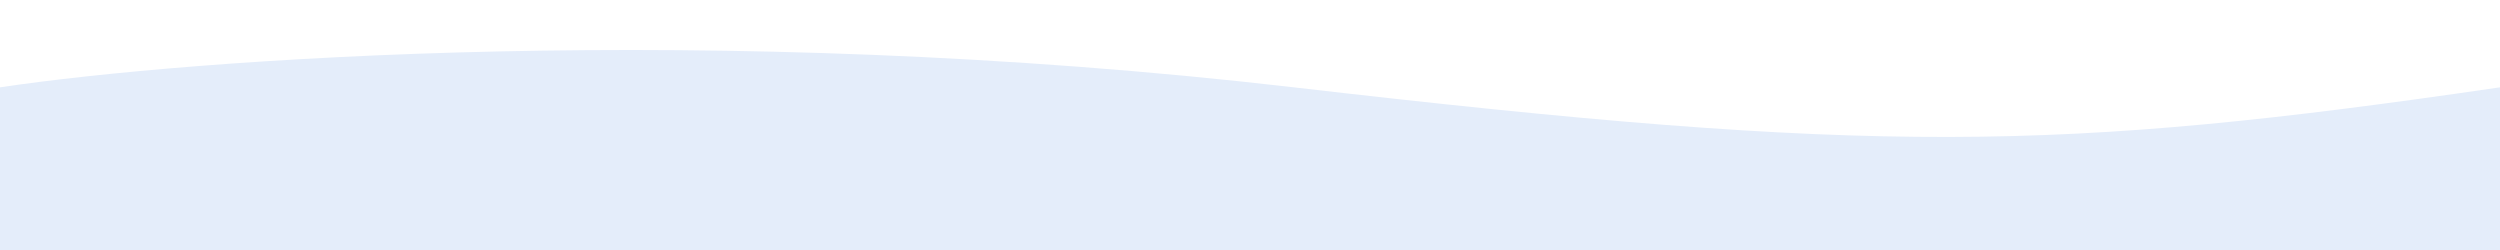
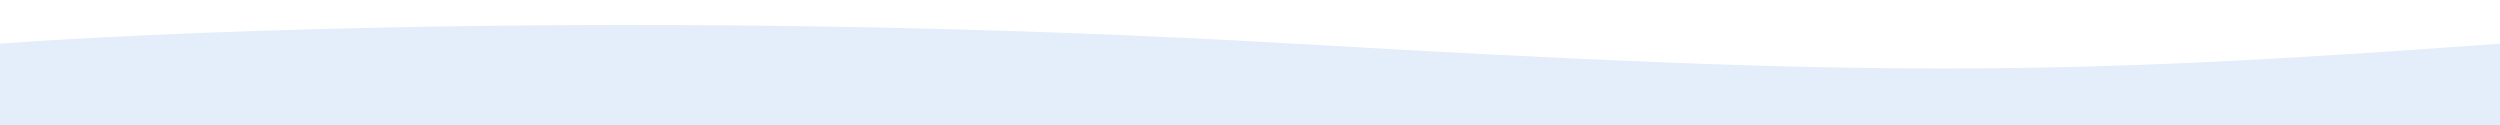
- <svg xmlns="http://www.w3.org/2000/svg" width="800" height="80" viewBox="0 0 800 80" fill="none">
-   <rect width="800" height="80" fill="#ffffff" />
-   <path d="M413.98 27.942C227.648 6.314 60.355 18.93 0 27.942V80H800V27.942C658.297 48.666 600.312 49.571 413.98 27.942Z" fill="#E4EDFA" />
+ <svg xmlns="http://www.w3.org/2000/svg" width="800" height="40" viewBox="0 0 800 40" fill="none">
+   <rect width="800" height="40" fill="#ffffff" />
+   <path d="M413.98 13.971C227.648 3.157 60.355 9.465 0 13.971V40H800V13.971C658.297 24.333 600.312 24.785 413.98 13.971Z" fill="#E4EDFA" />
</svg>
